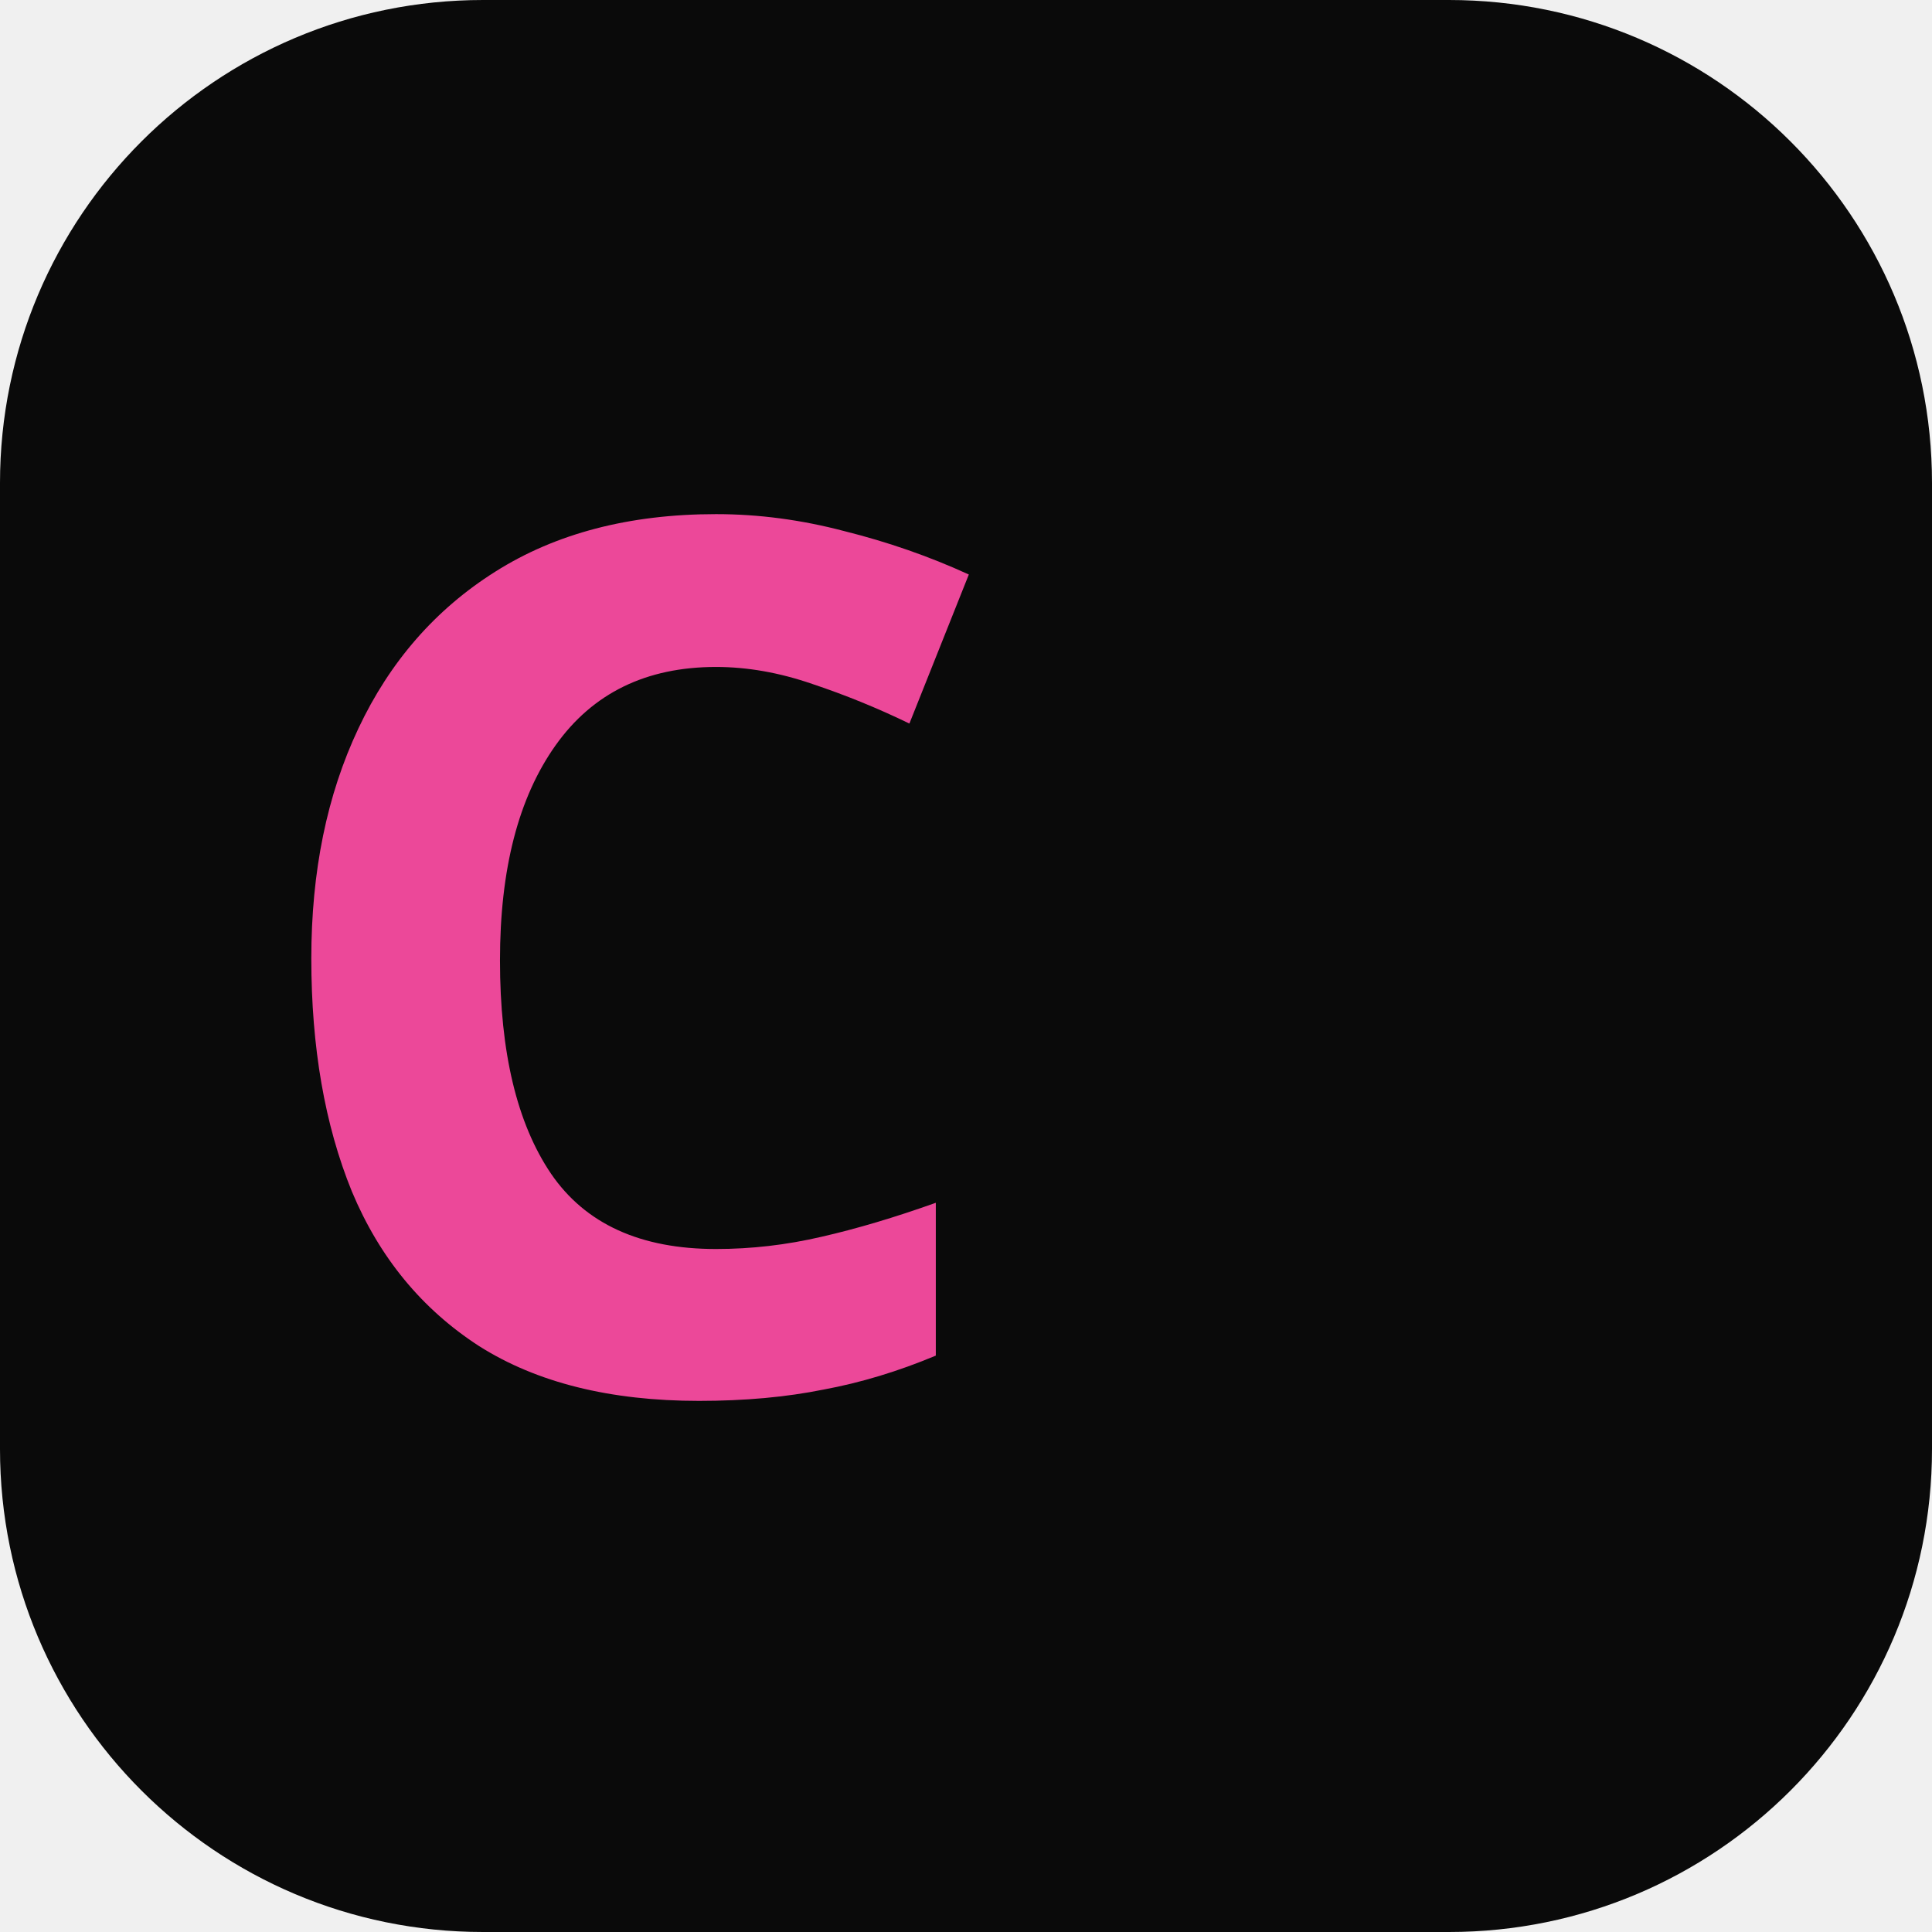
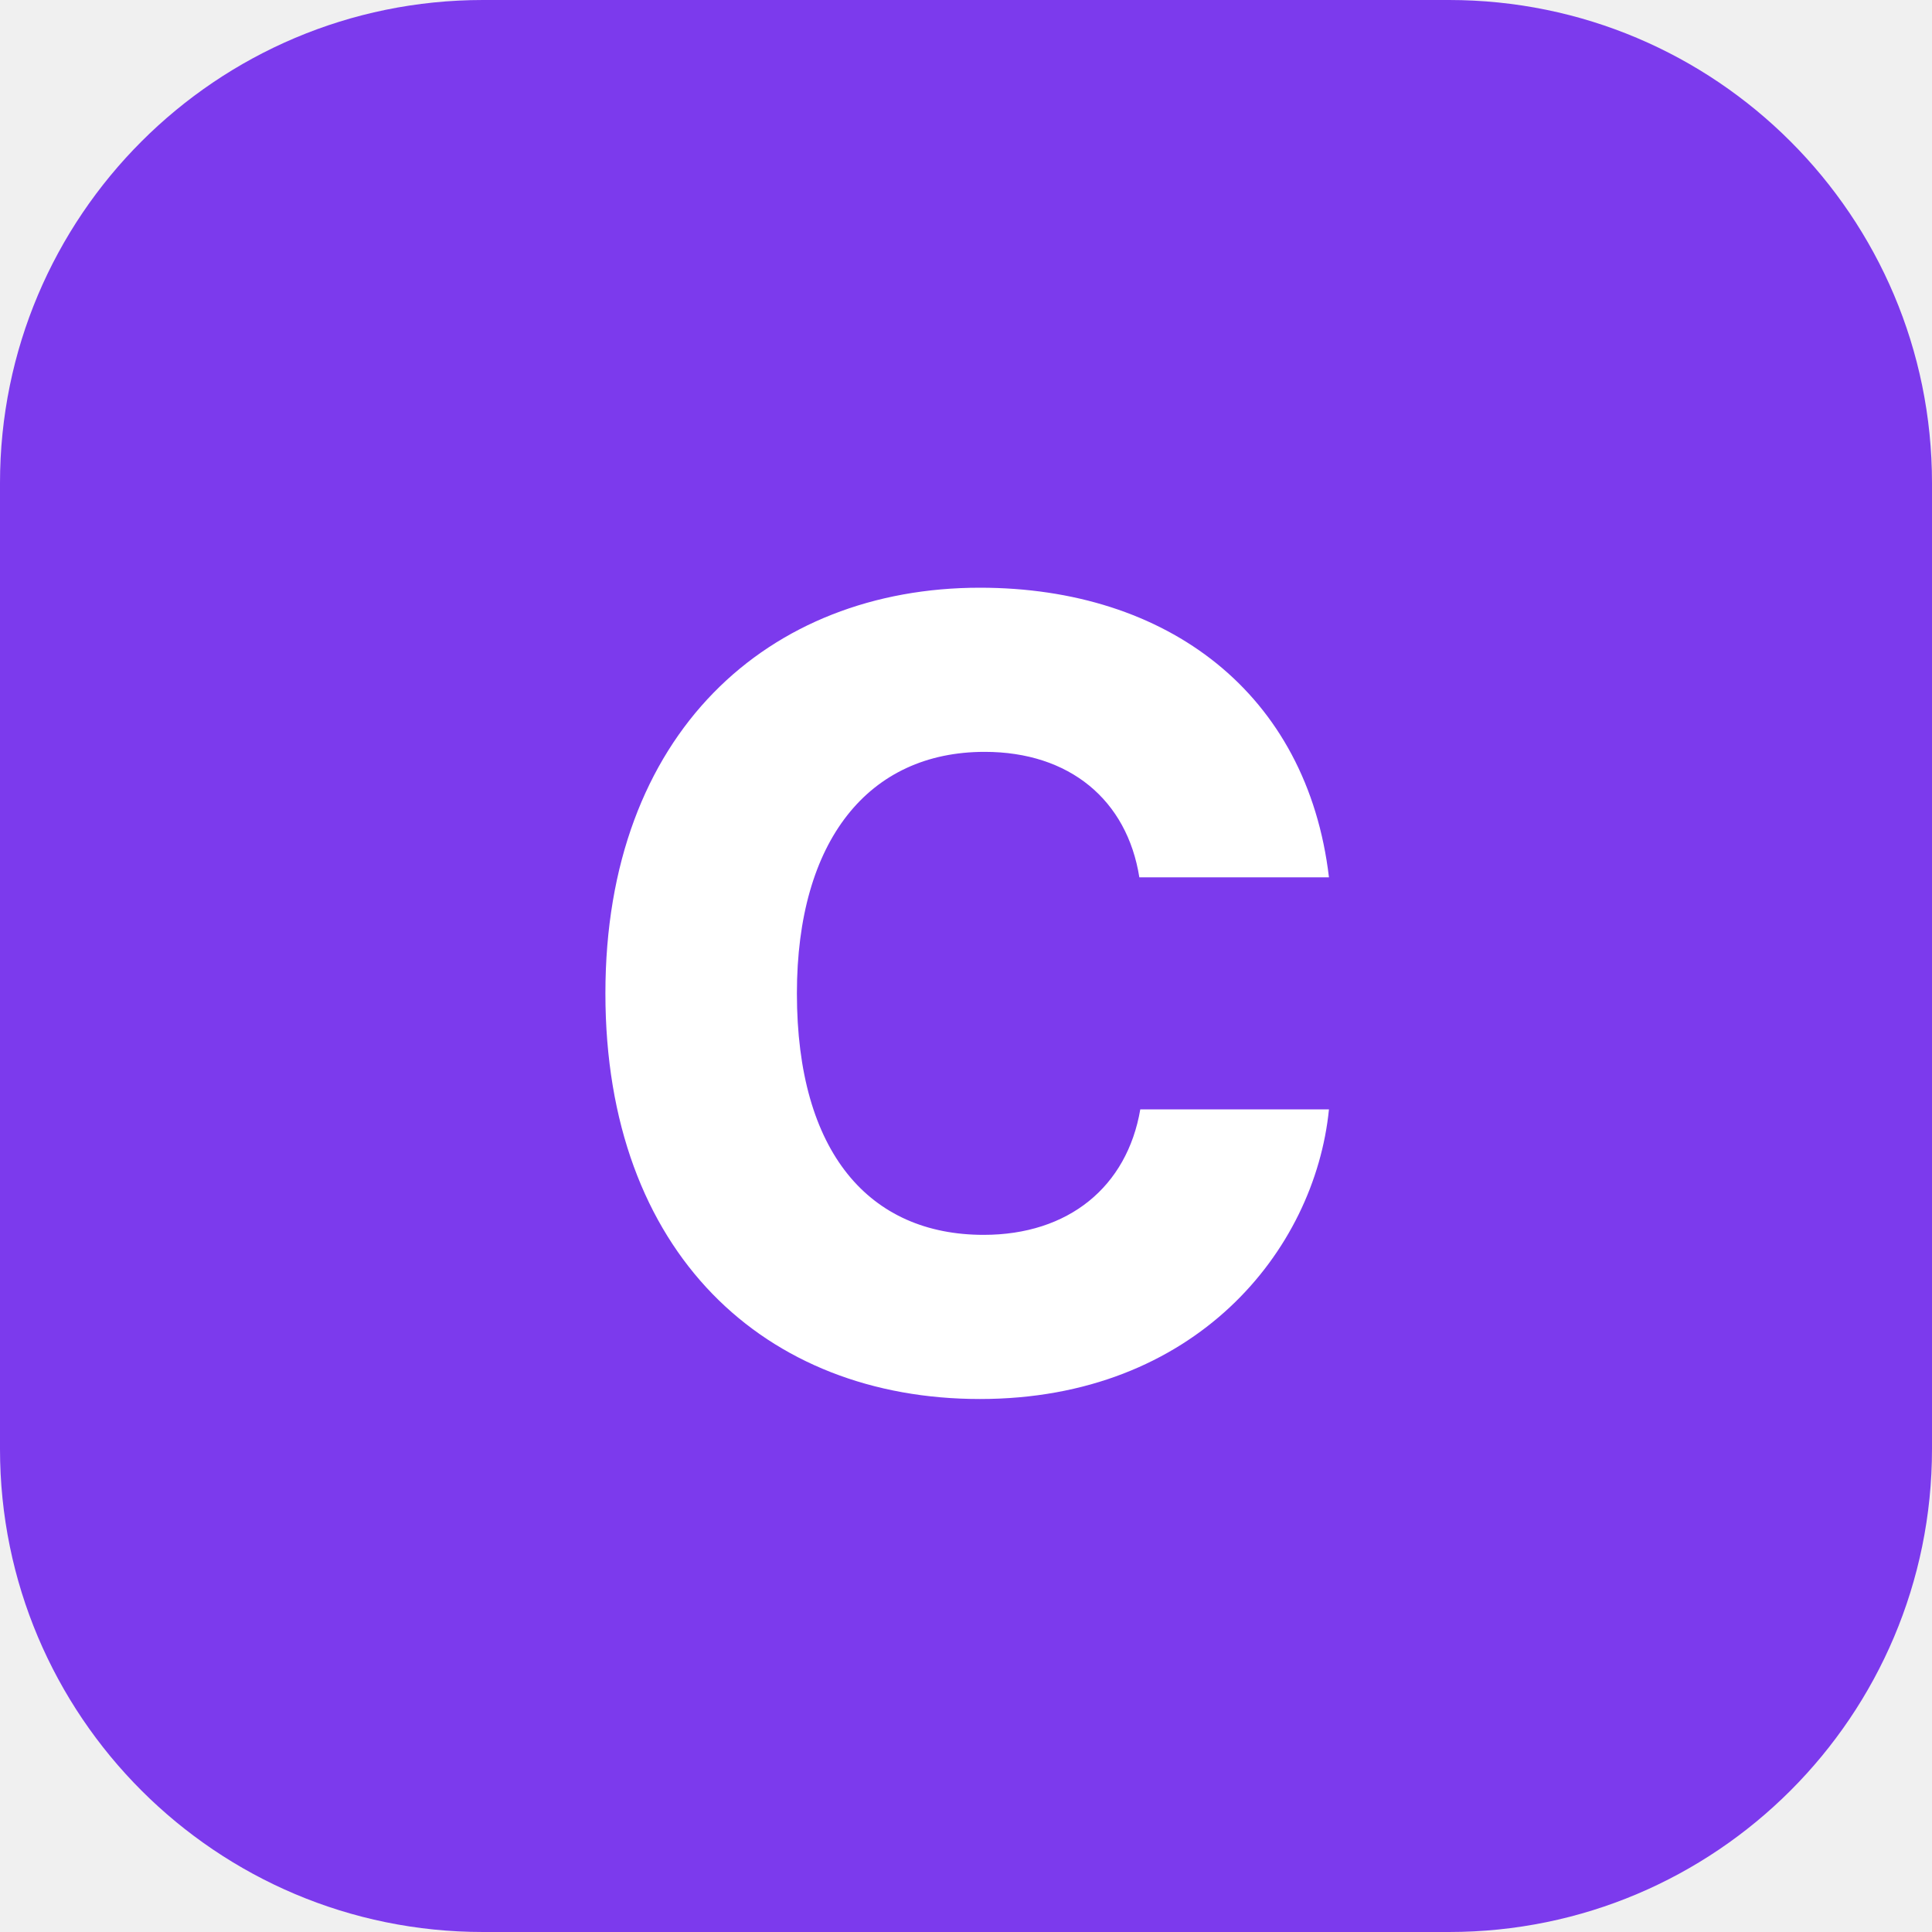
<svg xmlns="http://www.w3.org/2000/svg" viewBox="0 0 32 32">
-   <rect width="32" height="32" rx="8" fill="#0a0a0a" />
-   <text x="4" y="23" font-family="system-ui, sans-serif" font-size="20" font-weight="700" fill="#ec4899">C</text>
+   <rect width="32" height="32" rx="8" fill="#7c3aed" />
+   <text x="16" y="23" text-anchor="middle" font-family="system-ui,-apple-system,sans-serif" font-weight="800" font-size="18" fill="white">C</text>
</svg>
